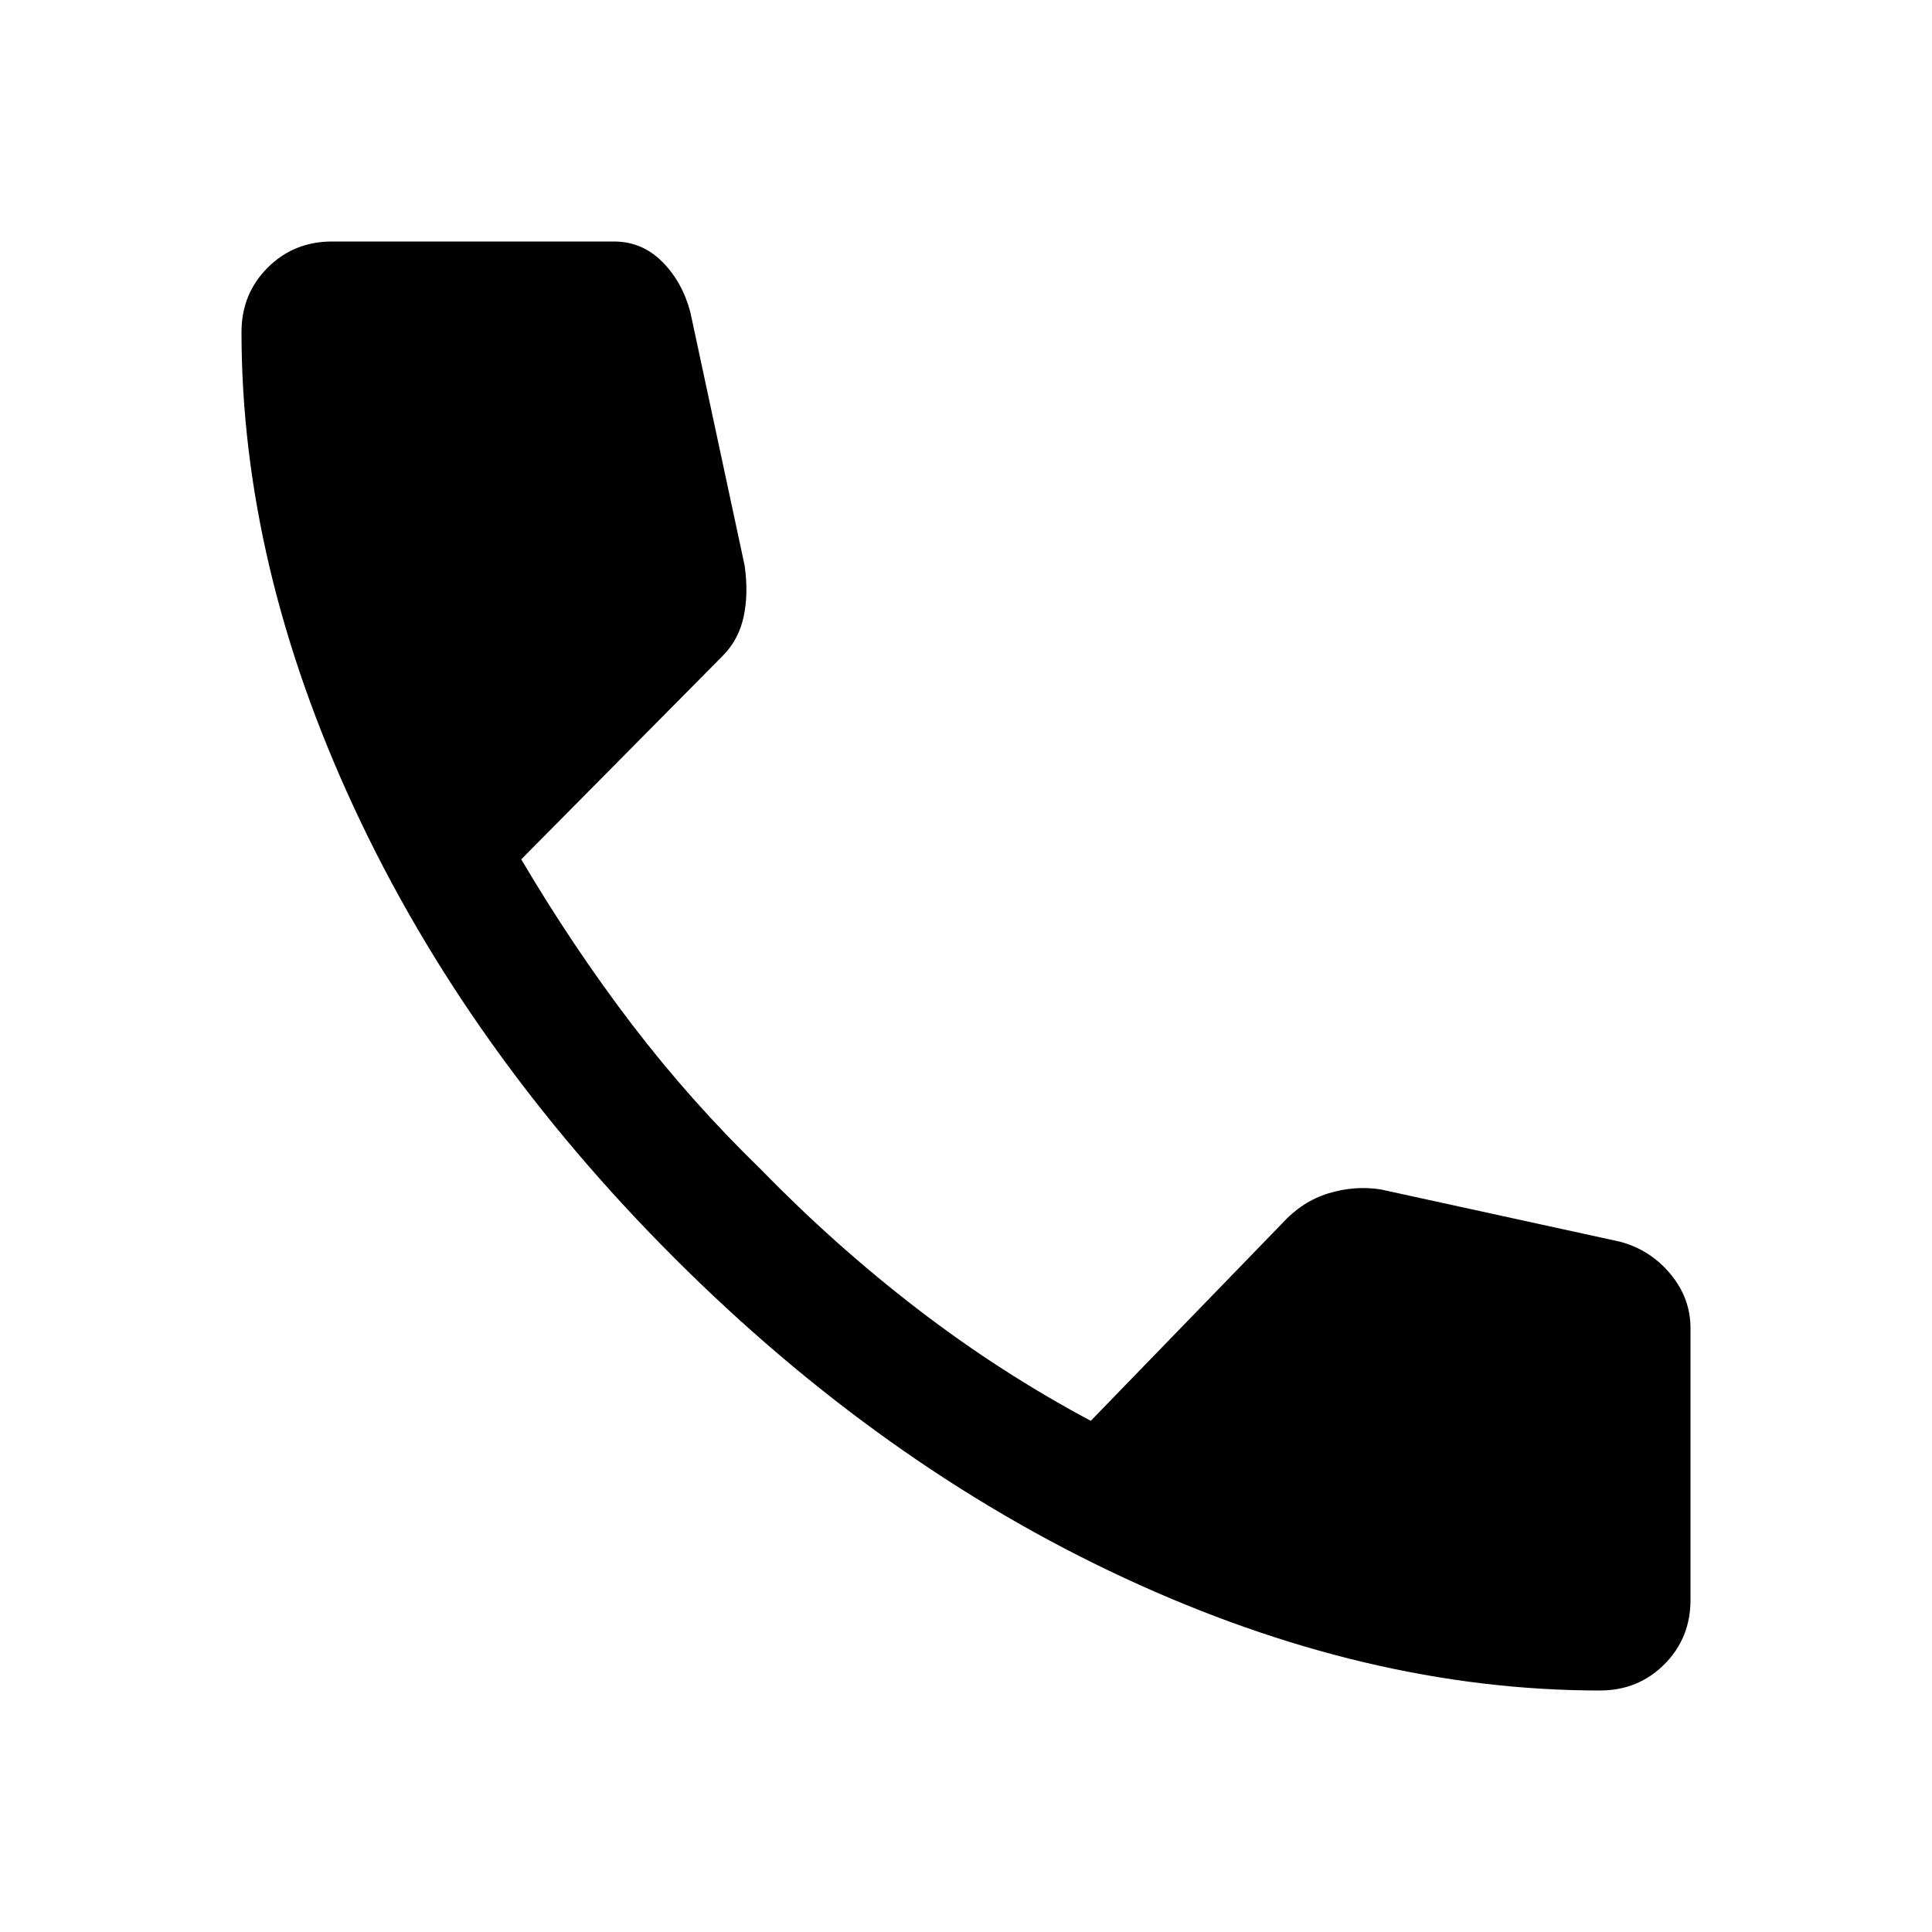
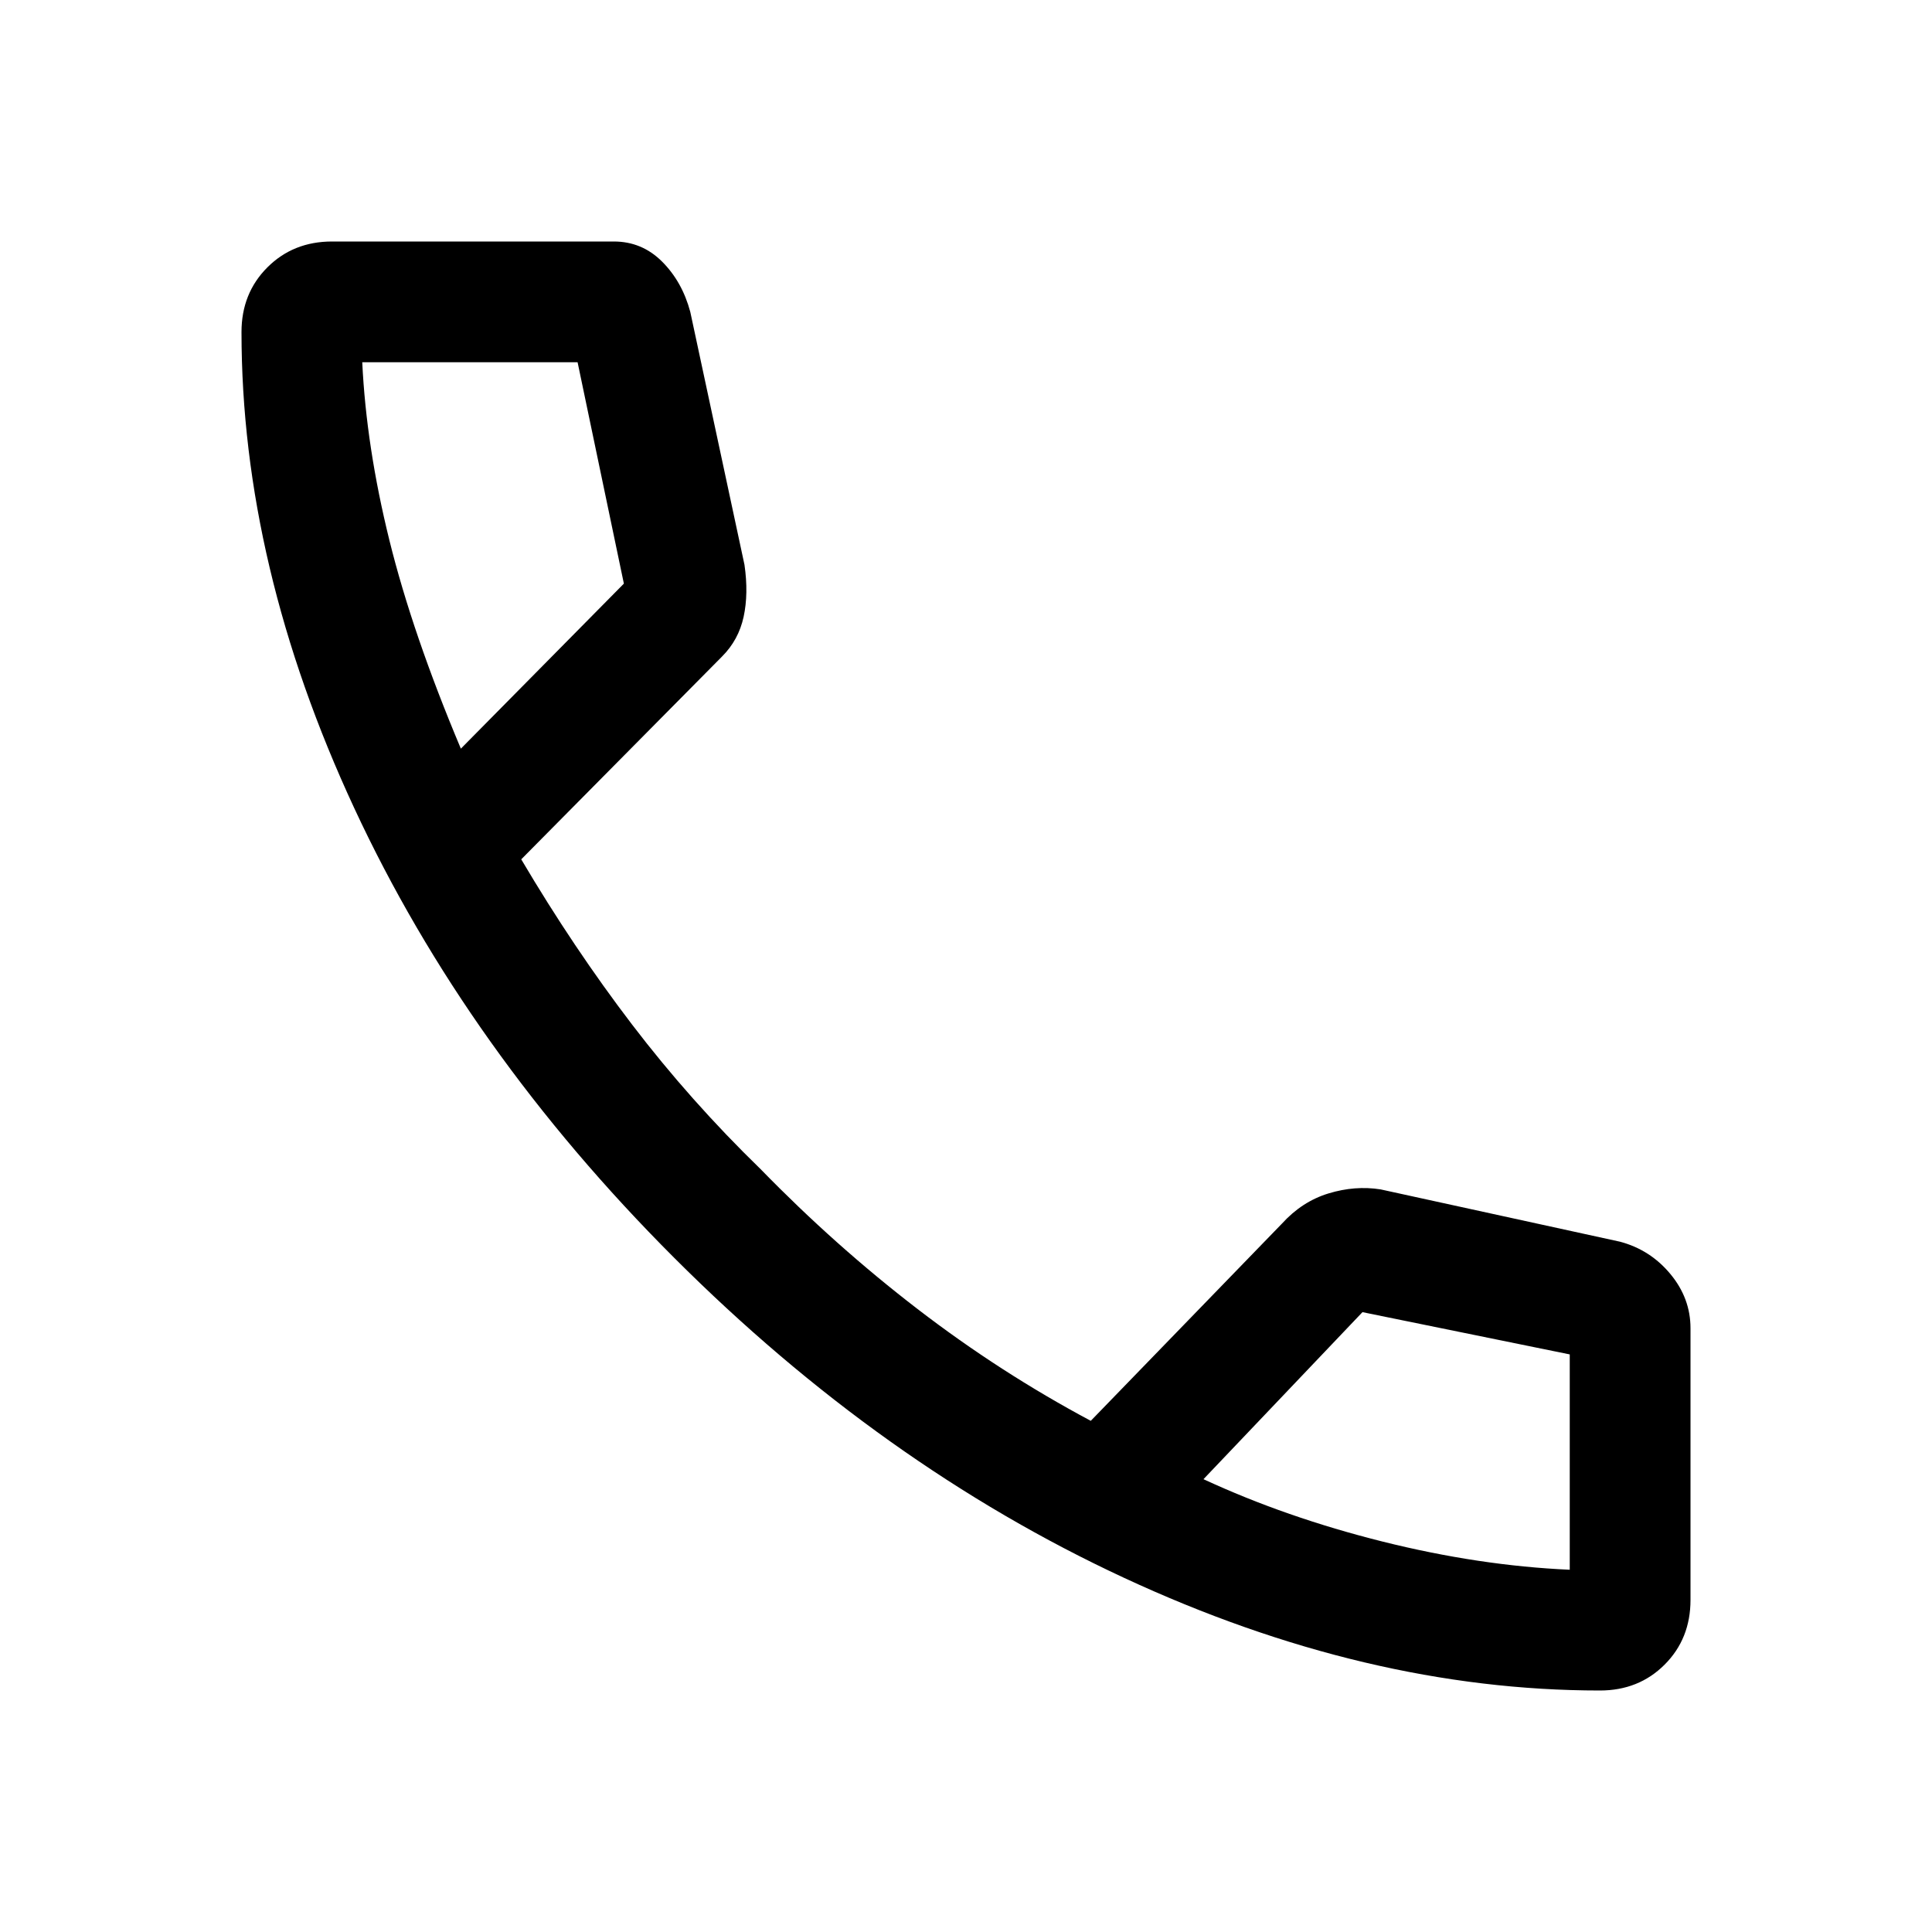
<svg xmlns="http://www.w3.org/2000/svg" height="48" viewBox="0 -960 960 960" width="48">
-   <path d="M795-120q-116 0-236.5-56T335-335Q232-438 176-558.5T120-795q0-19 13-32t32-13h140q14 0 24 10t14 25l27 126q2 14-.5 25.5T359-634L259-533q26 44 55 82t64 72q37 38 78 69.5t86 55.5l95-98q10-11 23-15t26-2l119 26q15 4 25 16t10 27v135q0 19-13 32t-32 13Z" />
+   <path d="M795-120q-116 0-236.5-56T335-335Q232-438 176-558.5T120-795q0-19.286 12.857-32.143T165-840h140q14 0 24 10t14 25l26.929 125.641Q372-665 369.5-653.5q-2.5 11.5-10.729 19.726L259-533q26 44 55 82t64 72q37 38 78 69.5t86 55.5l95-98q10-11 23.151-15T686-369l119 26q15 4 25 16.044T840-300v135q0 19.286-12.857 32.143T795-120ZM229-588l81-82-23-110H180q2 42 13.5 88.5T229-588Zm369 363q41 19 89 31t93 14v-107l-103-21-79 83ZM229-588Zm369 363Z" />
</svg>
